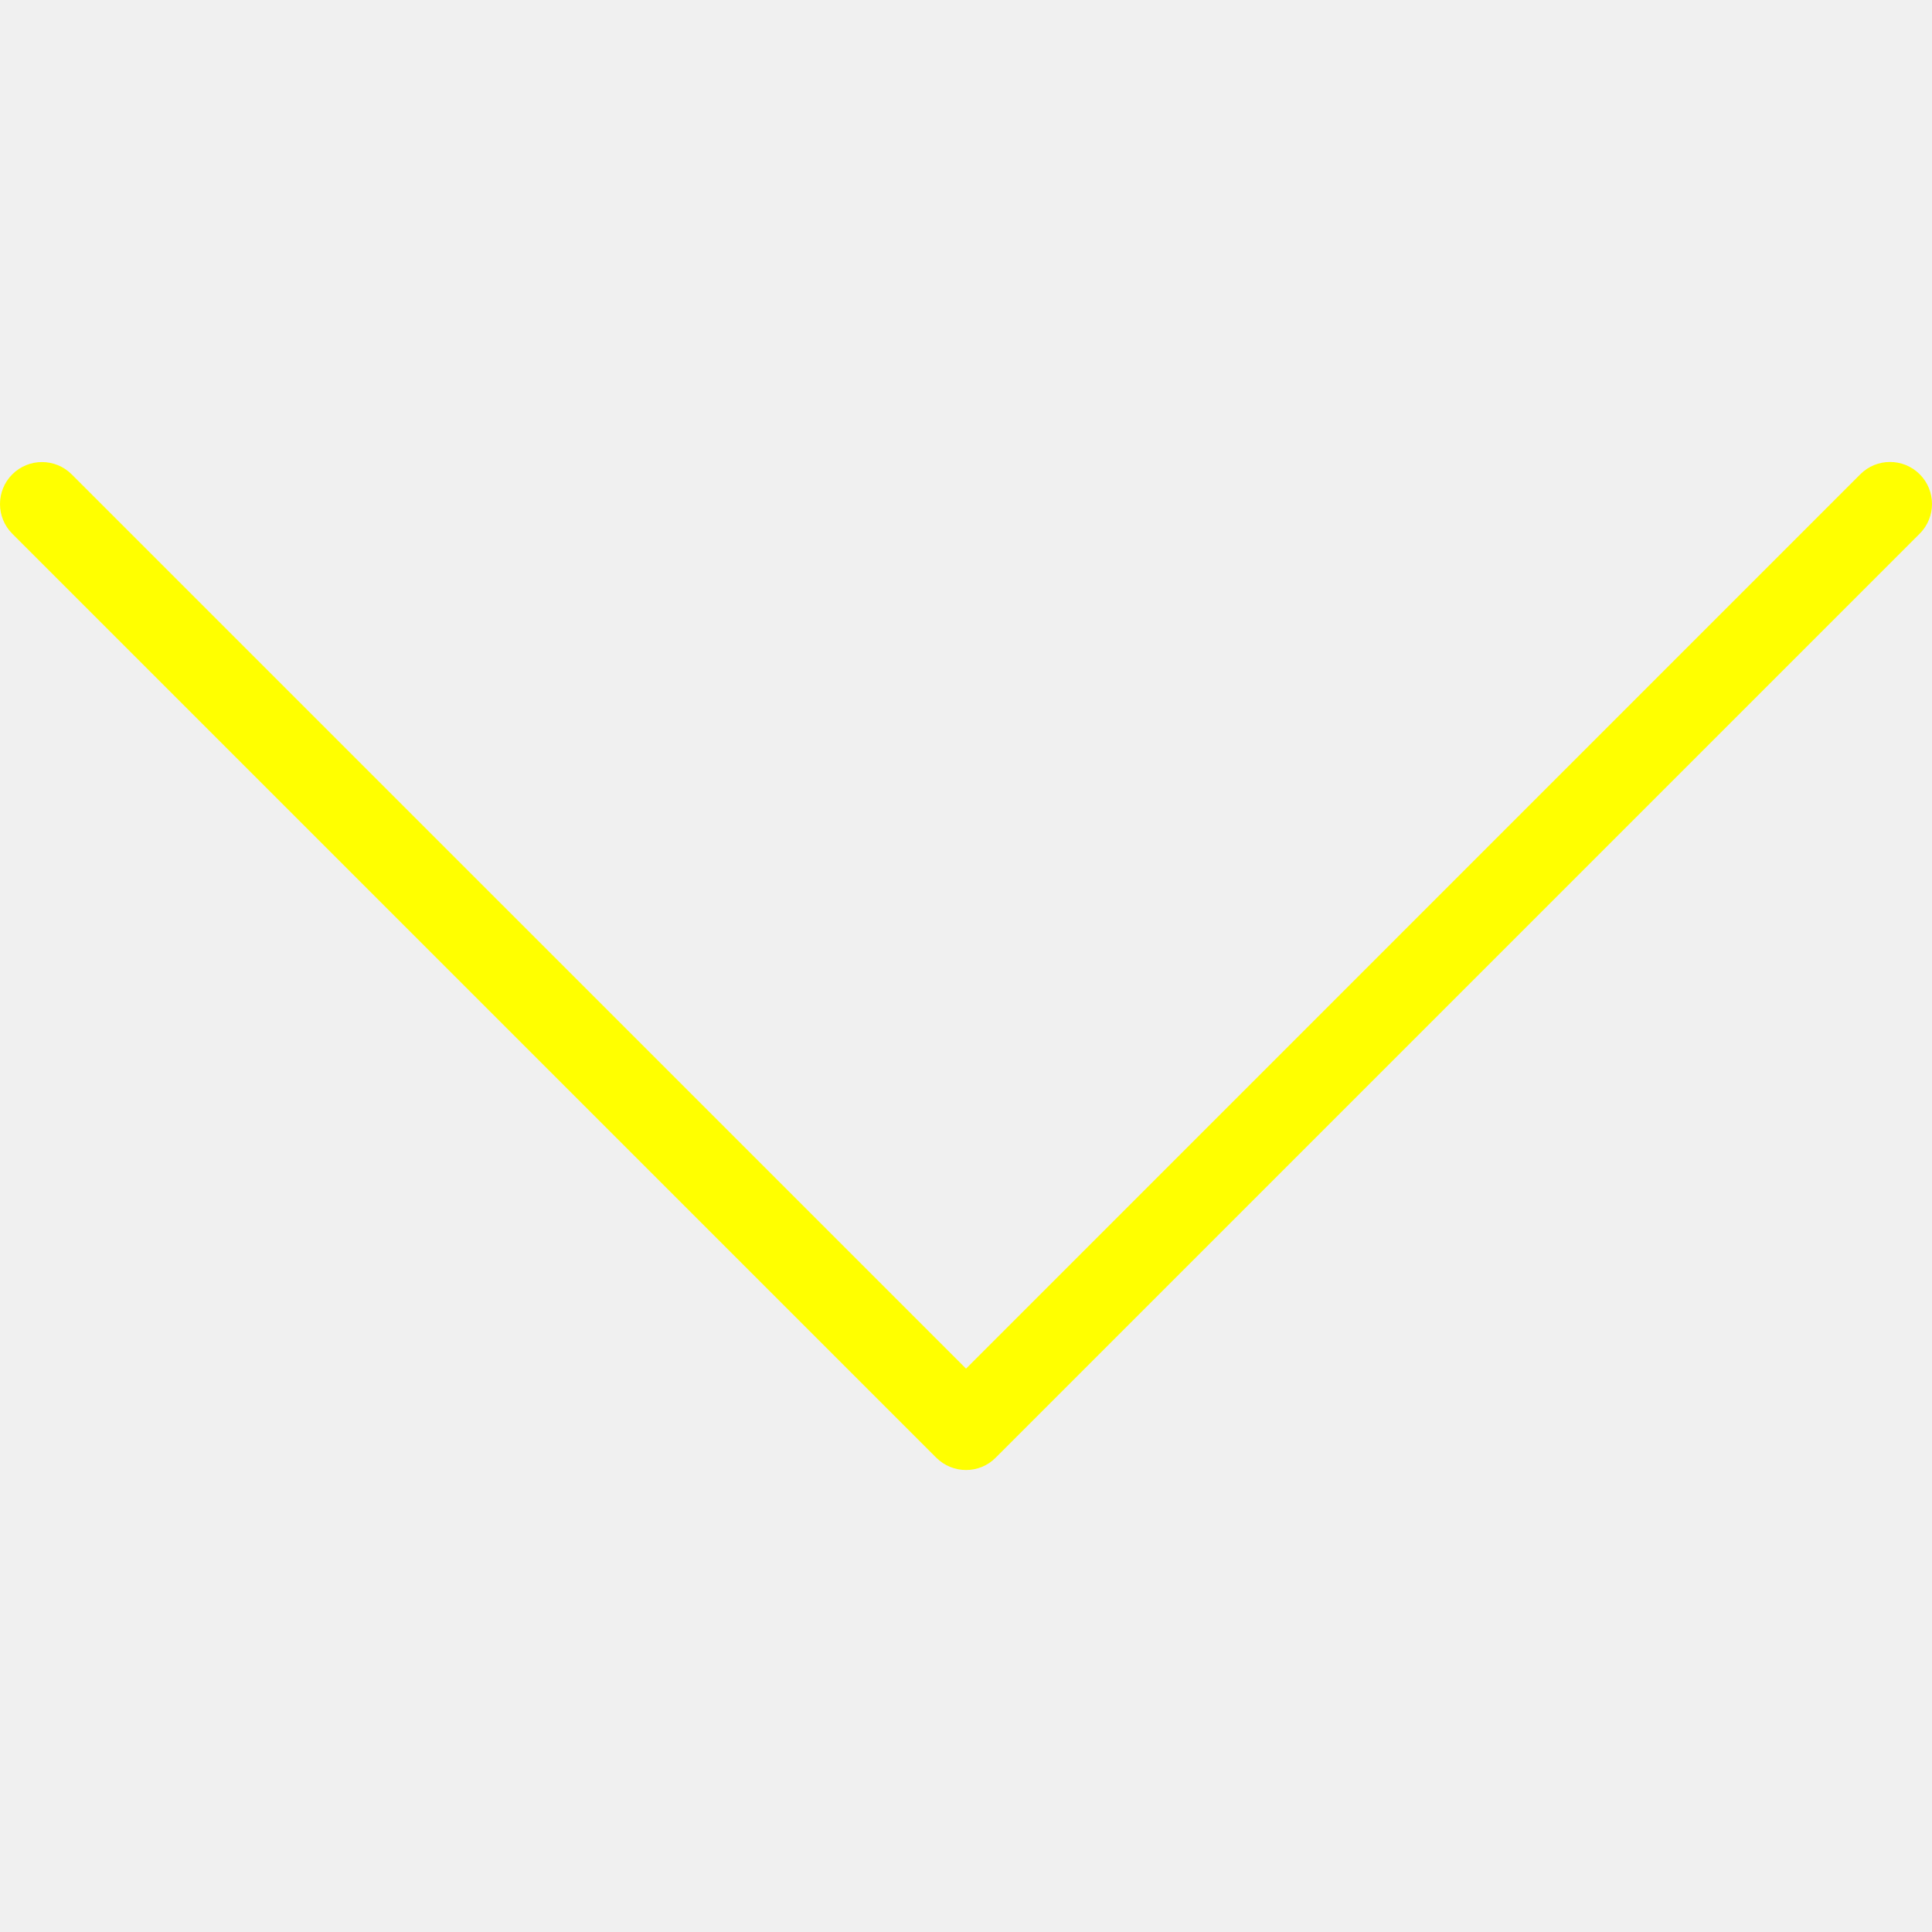
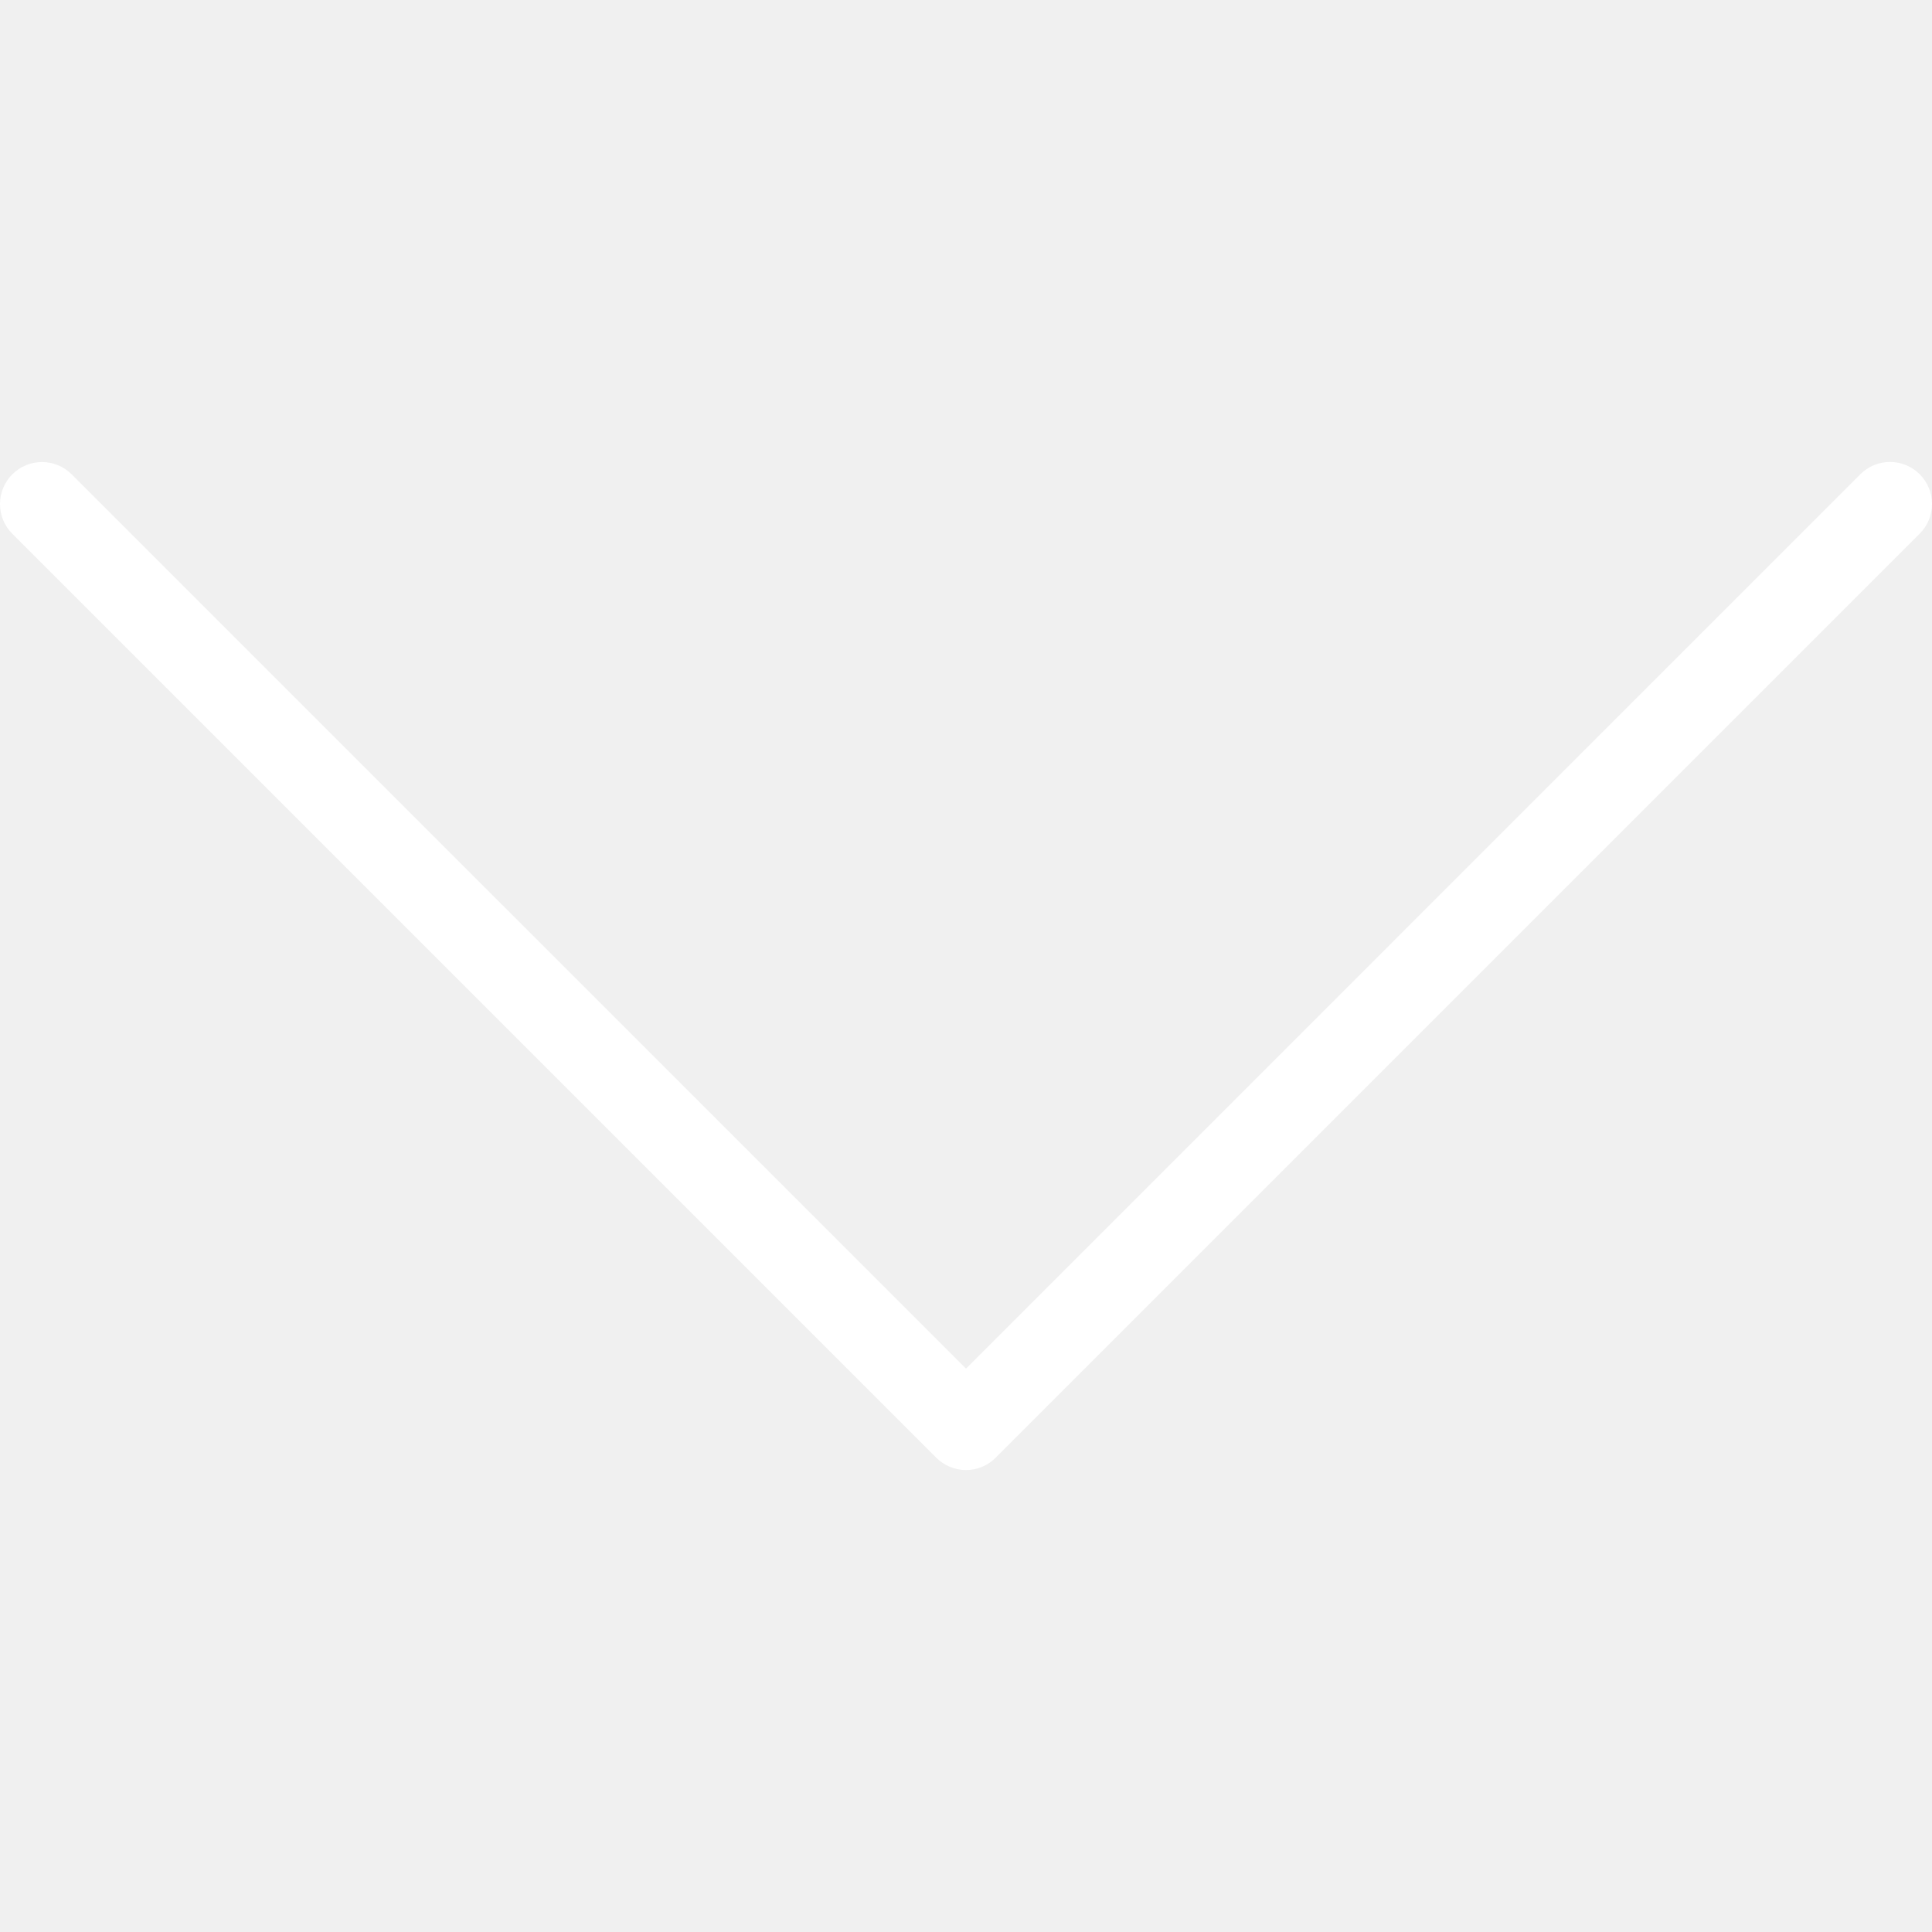
- <svg xmlns="http://www.w3.org/2000/svg" fill="#ff0" version="1.1" id="Capa_1" x="0px" y="0px" viewBox="0 0 490.656 490.656" style="enable-background:new 0 0 490.656 490.656;" xml:space="preserve">
+ <svg xmlns="http://www.w3.org/2000/svg" fill="#fff" version="1.1" id="Capa_1" x="0px" y="0px" viewBox="0 0 490.656 490.656" style="enable-background:new 0 0 490.656 490.656;" xml:space="preserve">
  <g>
    <g>
      <path d="M487.536,120.445c-4.16-4.16-10.923-4.16-15.083,0L245.339,347.581L18.203,120.467c-4.16-4.16-10.923-4.16-15.083,0    c-4.16,4.16-4.16,10.923,0,15.083l234.667,234.667c2.091,2.069,4.821,3.115,7.552,3.115s5.461-1.045,7.531-3.136l234.667-234.667    C491.696,131.368,491.696,124.605,487.536,120.445z" />
    </g>
  </g>
  <g>
</g>
  <g>
</g>
  <g>
</g>
  <g>
</g>
  <g>
</g>
  <g>
</g>
  <g>
</g>
  <g>
</g>
  <g>
</g>
  <g>
</g>
  <g>
</g>
  <g>
</g>
  <g>
</g>
  <g>
</g>
  <g>
</g>
</svg>
